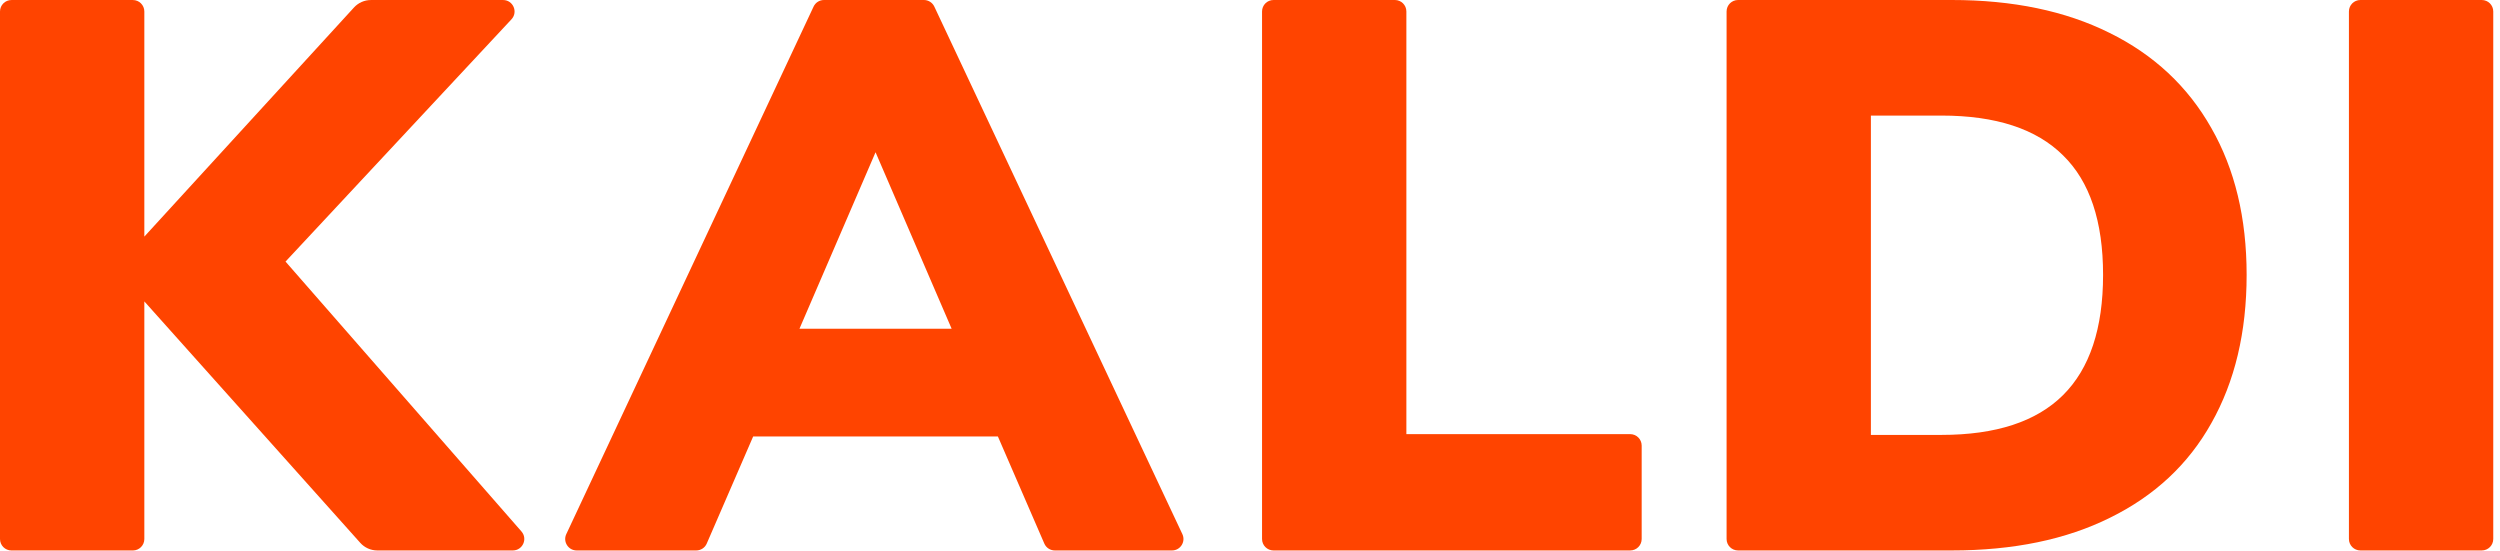
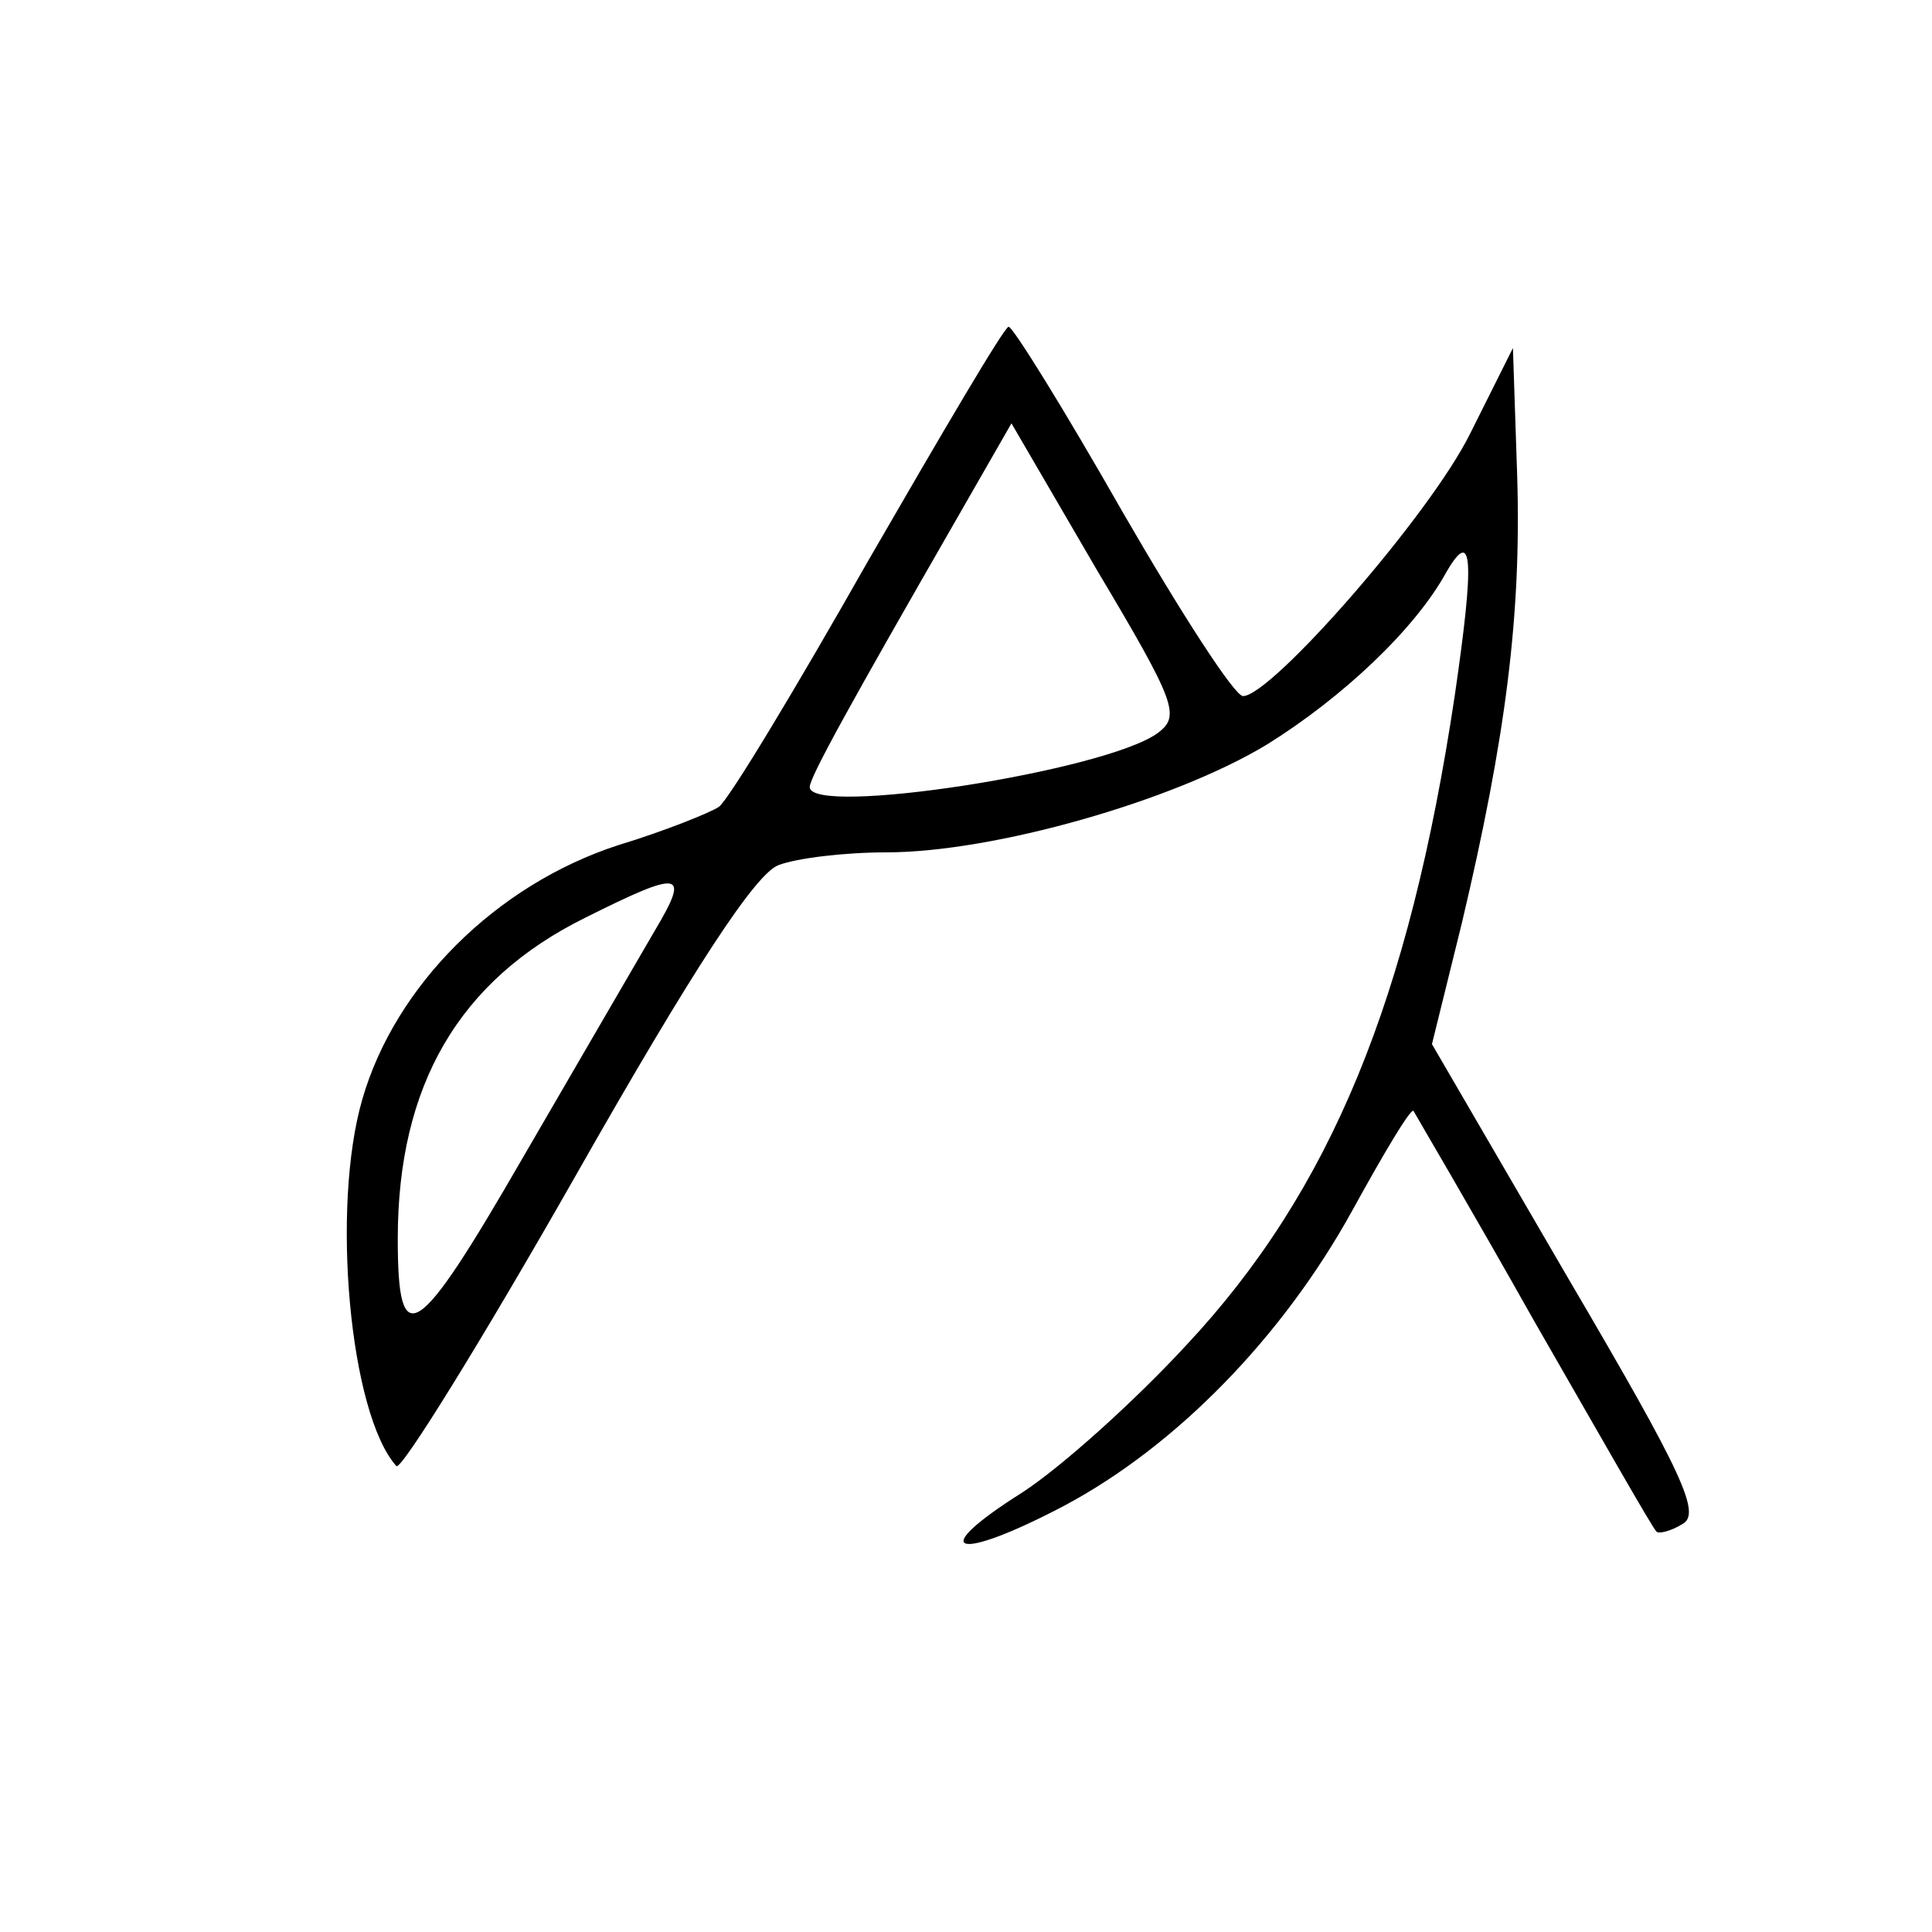
- <svg xmlns="http://www.w3.org/2000/svg" xmlns:xlink="http://www.w3.org/1999/xlink" viewBox="0 0 109 24">
-   <g transform="translate(-1470)">
-     <g style="mix-blend-mode:normal" transform="translate(1470)" fill="#f40">
-       <use xlink:href="#b" style="mix-blend-mode:normal" />
-       <use xlink:href="#c" style="mix-blend-mode:normal" />
-       <use xlink:href="#d" style="mix-blend-mode:normal" />
-       <use xlink:href="#e" style="mix-blend-mode:normal" />
-       <use xlink:href="#f" style="mix-blend-mode:normal" />
-     </g>
+ <svg xmlns="http://www.w3.org/2000/svg" version="1.0" width="136pt" height="136pt" viewBox="0 0 136 136" preserveAspectRatio="xMidYMid meet">
+   <g transform="translate(0,136) scale(0.1,-0.1)" fill="#000000" stroke="none">
+     <path d="M611 965 c-51 -90 -98 -168 -105 -173 -6 -4 -38 -17 -71 -27 -86 -28 -157 -99 -180 -179 -22 -76 -9 -221 24 -258 3 -4 60 88 126 204 84 148 127 213 143 219 13 5 47 9 76 9 75 0 202 36 268 76 53 33 104 81 126 121 19 33 20 9 6 -87 -32 -213 -87 -348 -189 -457 -36 -39 -88 -86 -116 -104 -68 -43 -46 -49 30 -9 79 42 154 119 203 208 22 40 41 72 43 70 1 -2 40 -68 85 -148 46 -80 84 -147 86 -148 1 -2 10 0 18 5 14 7 1 35 -80 173 l-96 165 21 85 c31 131 42 217 39 315 l-3 90 -30 -60 c-28 -57 -140 -185 -160 -185 -6 0 -44 59 -85 130 -41 72 -77 130 -80 130 -3 0 -47 -75 -99 -165z m204 -121 c-37 -27 -245 -59 -245 -38 0 7 30 61 103 188 l39 68 60 -103 c56 -94 59 -103 43 -115z m-354 -139 c-11 -19 -53 -91 -93 -160 -75 -130 -88 -138 -88 -57 0 108 43 182 132 226 68 34 74 33 49 -9z" />
  </g>
-   <defs>
-     <path id="b" d="M22.735 23.171c.283.323.053.829-.376.829h-5.907c-.285 0-.556-.121-.745-.333l-9.414-10.526v10.36c0 .276-.224.5-.5.5h-5.293c-.276 0-.5-.224-.5-.5v-23c0-.276.224-.5.5-.5h5.293c.276 0 .5.224.5.5v9.815l9.141-9.99c.19-.207.457-.325.738-.325h5.762c.437 0 .664.521.366.841l-9.851 10.563 10.287 11.767z" />
-     <path id="c" d="M45.991 24c-.199 0-.38-.118-.459-.301l-2.024-4.669h-10.67l-2.024 4.669c-.079.183-.259.301-.459.301h-5.212c-.366 0-.608-.381-.453-.712l10.782-23c.082-.176.259-.288.453-.288h4.358c.194 0 .37.112.453.287l10.815 23c.156.332-.086.713-.452.713h-5.108zm-11.135-9.668h6.635l-3.317-7.694-3.317 7.694z" />
-     <path id="d" d="M55.525 24c-.276 0-.5-.224-.5-.5v-23c0-.276.224-.5.5-.5h5.293c.276 0 .5.224.5.5v18.428h9.759c.276 0 .5.224.5.5v4.072c0 .276-.224.5-.5.5h-15.552z" />
-     <path id="e" d="M75.279.5c0-.276.224-.5.5-.5h9.315c2.667 0 4.959.477 6.874 1.43 1.938.953 3.42 2.338 4.446 4.153 1.026 1.793 1.539 3.926 1.539 6.4 0 2.496-.513 4.652-1.539 6.468-1.003 1.793-2.474 3.166-4.412 4.119-1.915.953-4.218 1.43-6.908 1.43h-9.315c-.276 0-.5-.224-.5-.5v-23zm9.37 18.462c2.371 0 4.138-.579 5.301-1.736 1.163-1.157 1.744-2.905 1.744-5.242 0-2.338-.581-4.074-1.744-5.209-1.163-1.157-2.93-1.736-5.301-1.736h-3.078v13.923h3.078z" />
-     <path id="f" d="M102.913 24c-.276 0-.5-.224-.5-.5v-23c0-.276.224-.5.5-.5h5.293c.276 0 .5.224.5.5v23c0 .276-.224.5-.5.5h-5.293z" />
-   </defs>
</svg>
